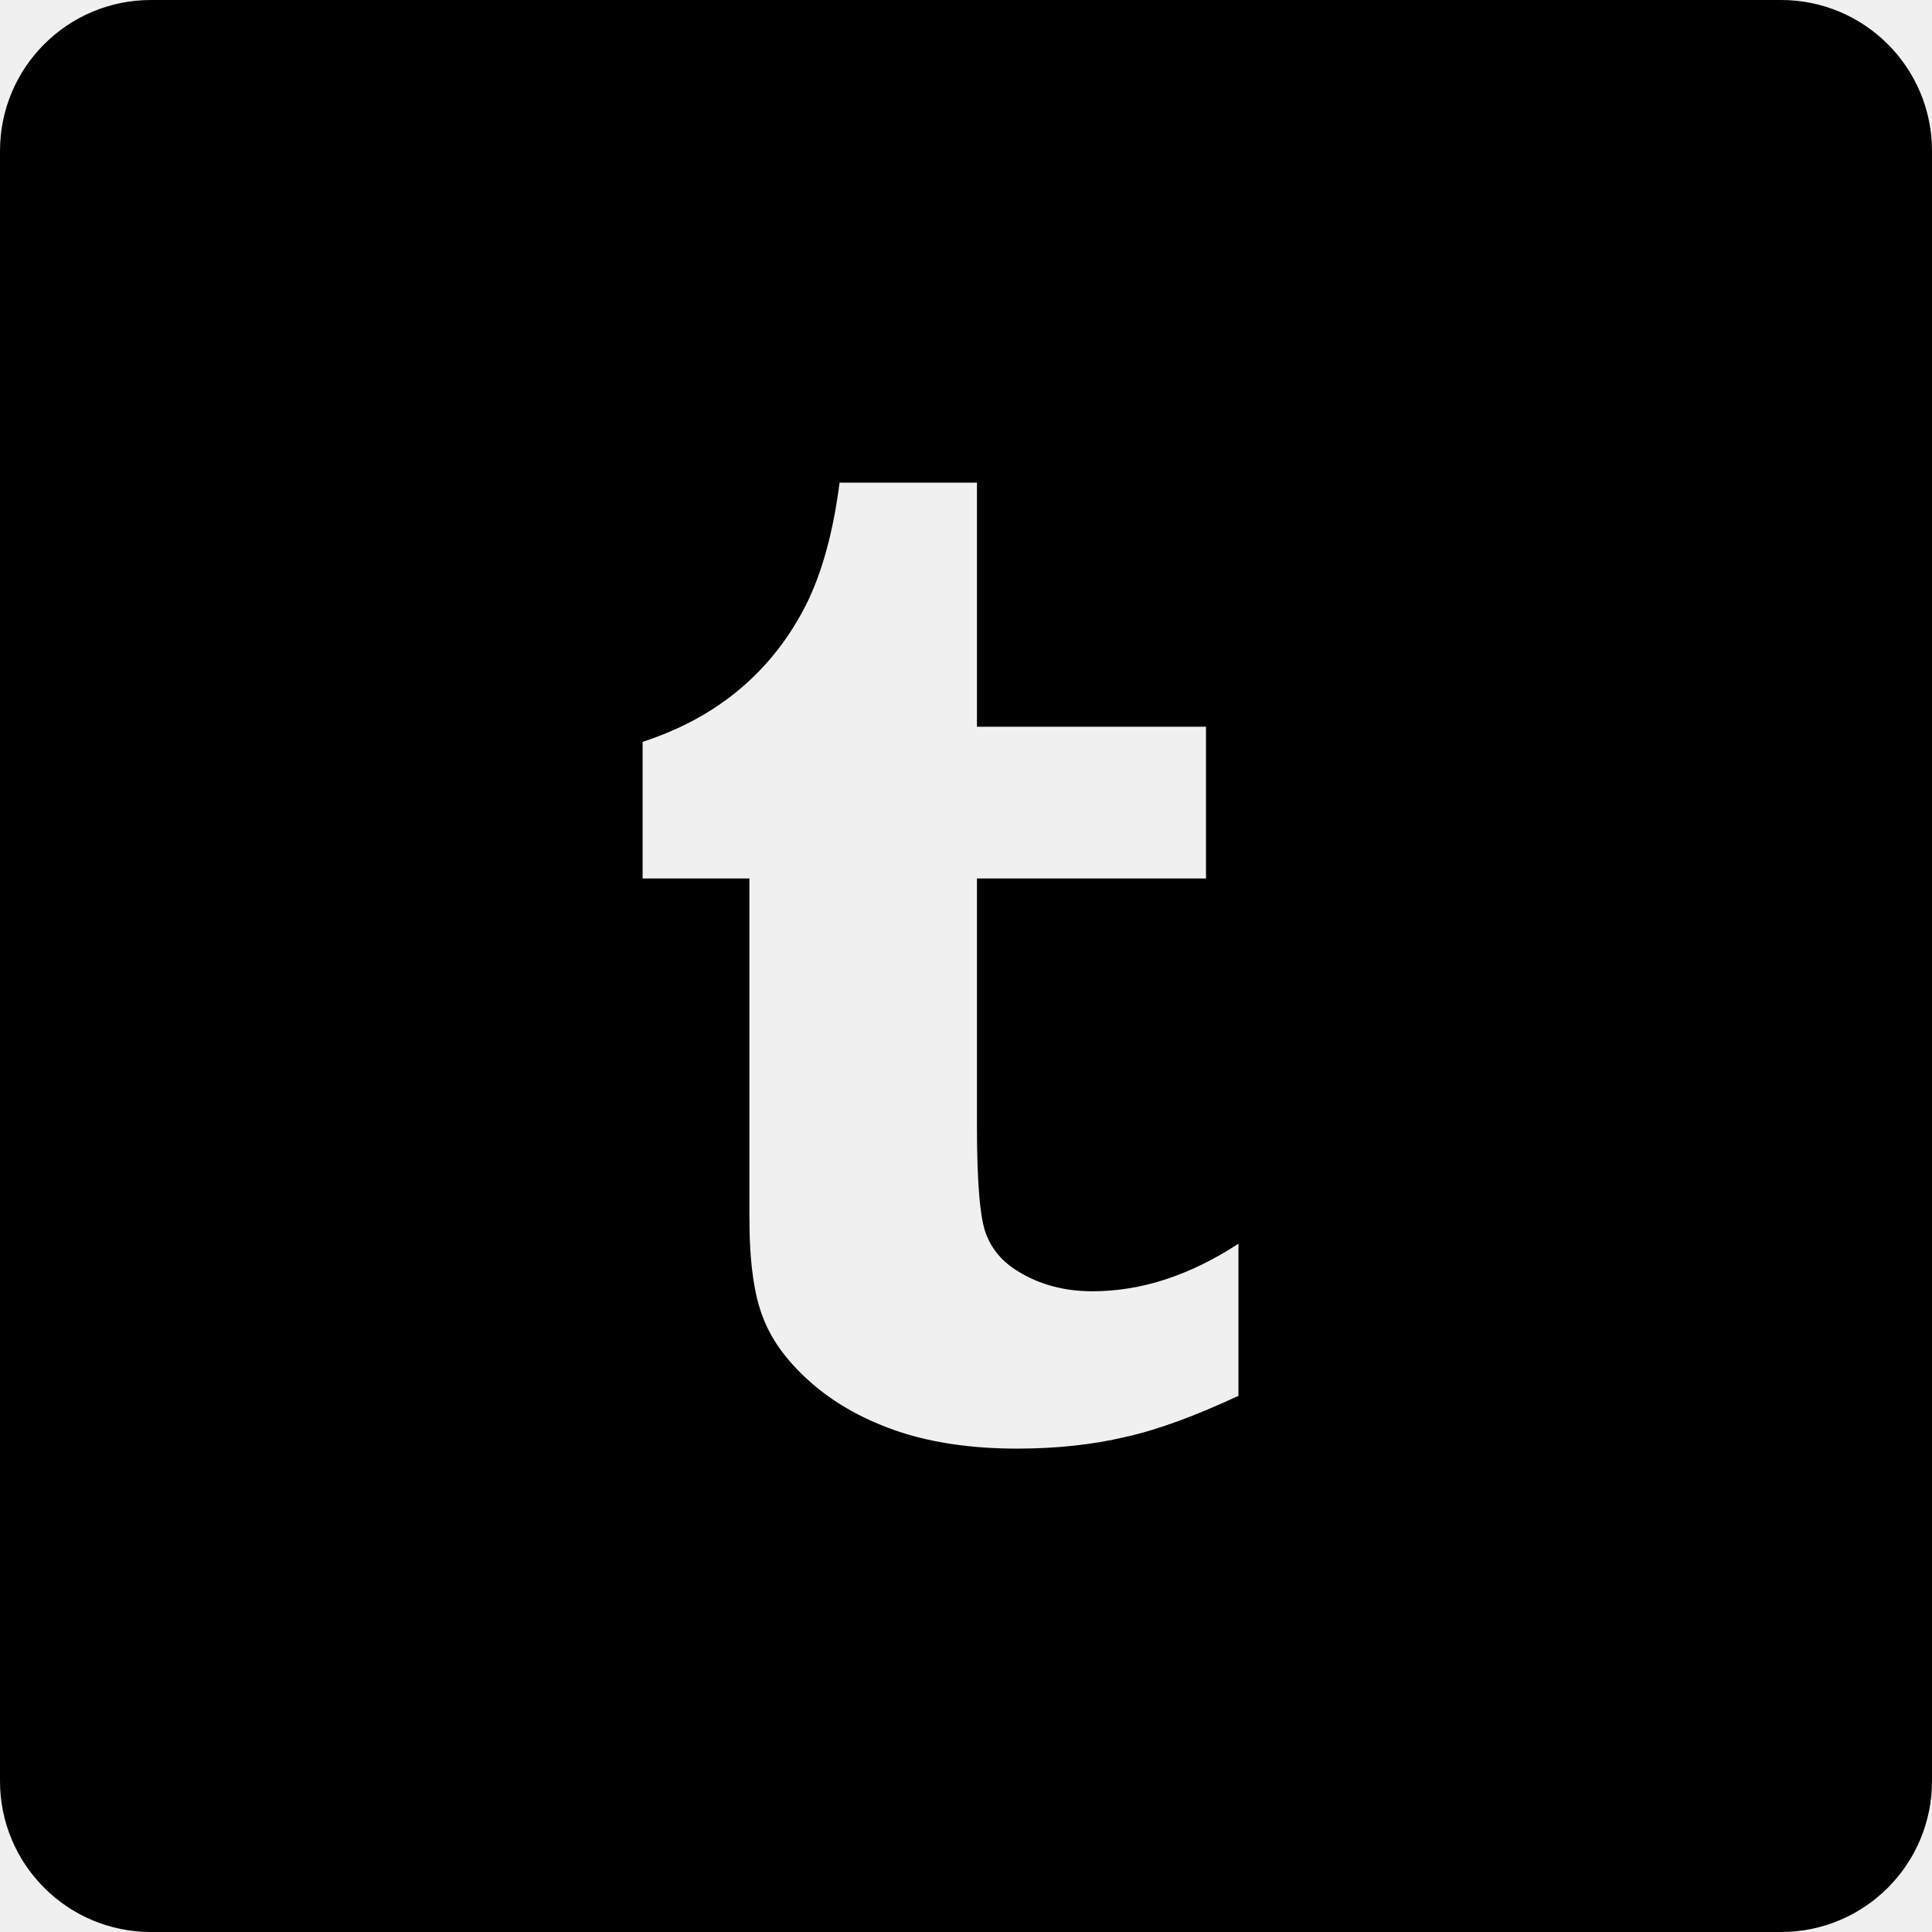
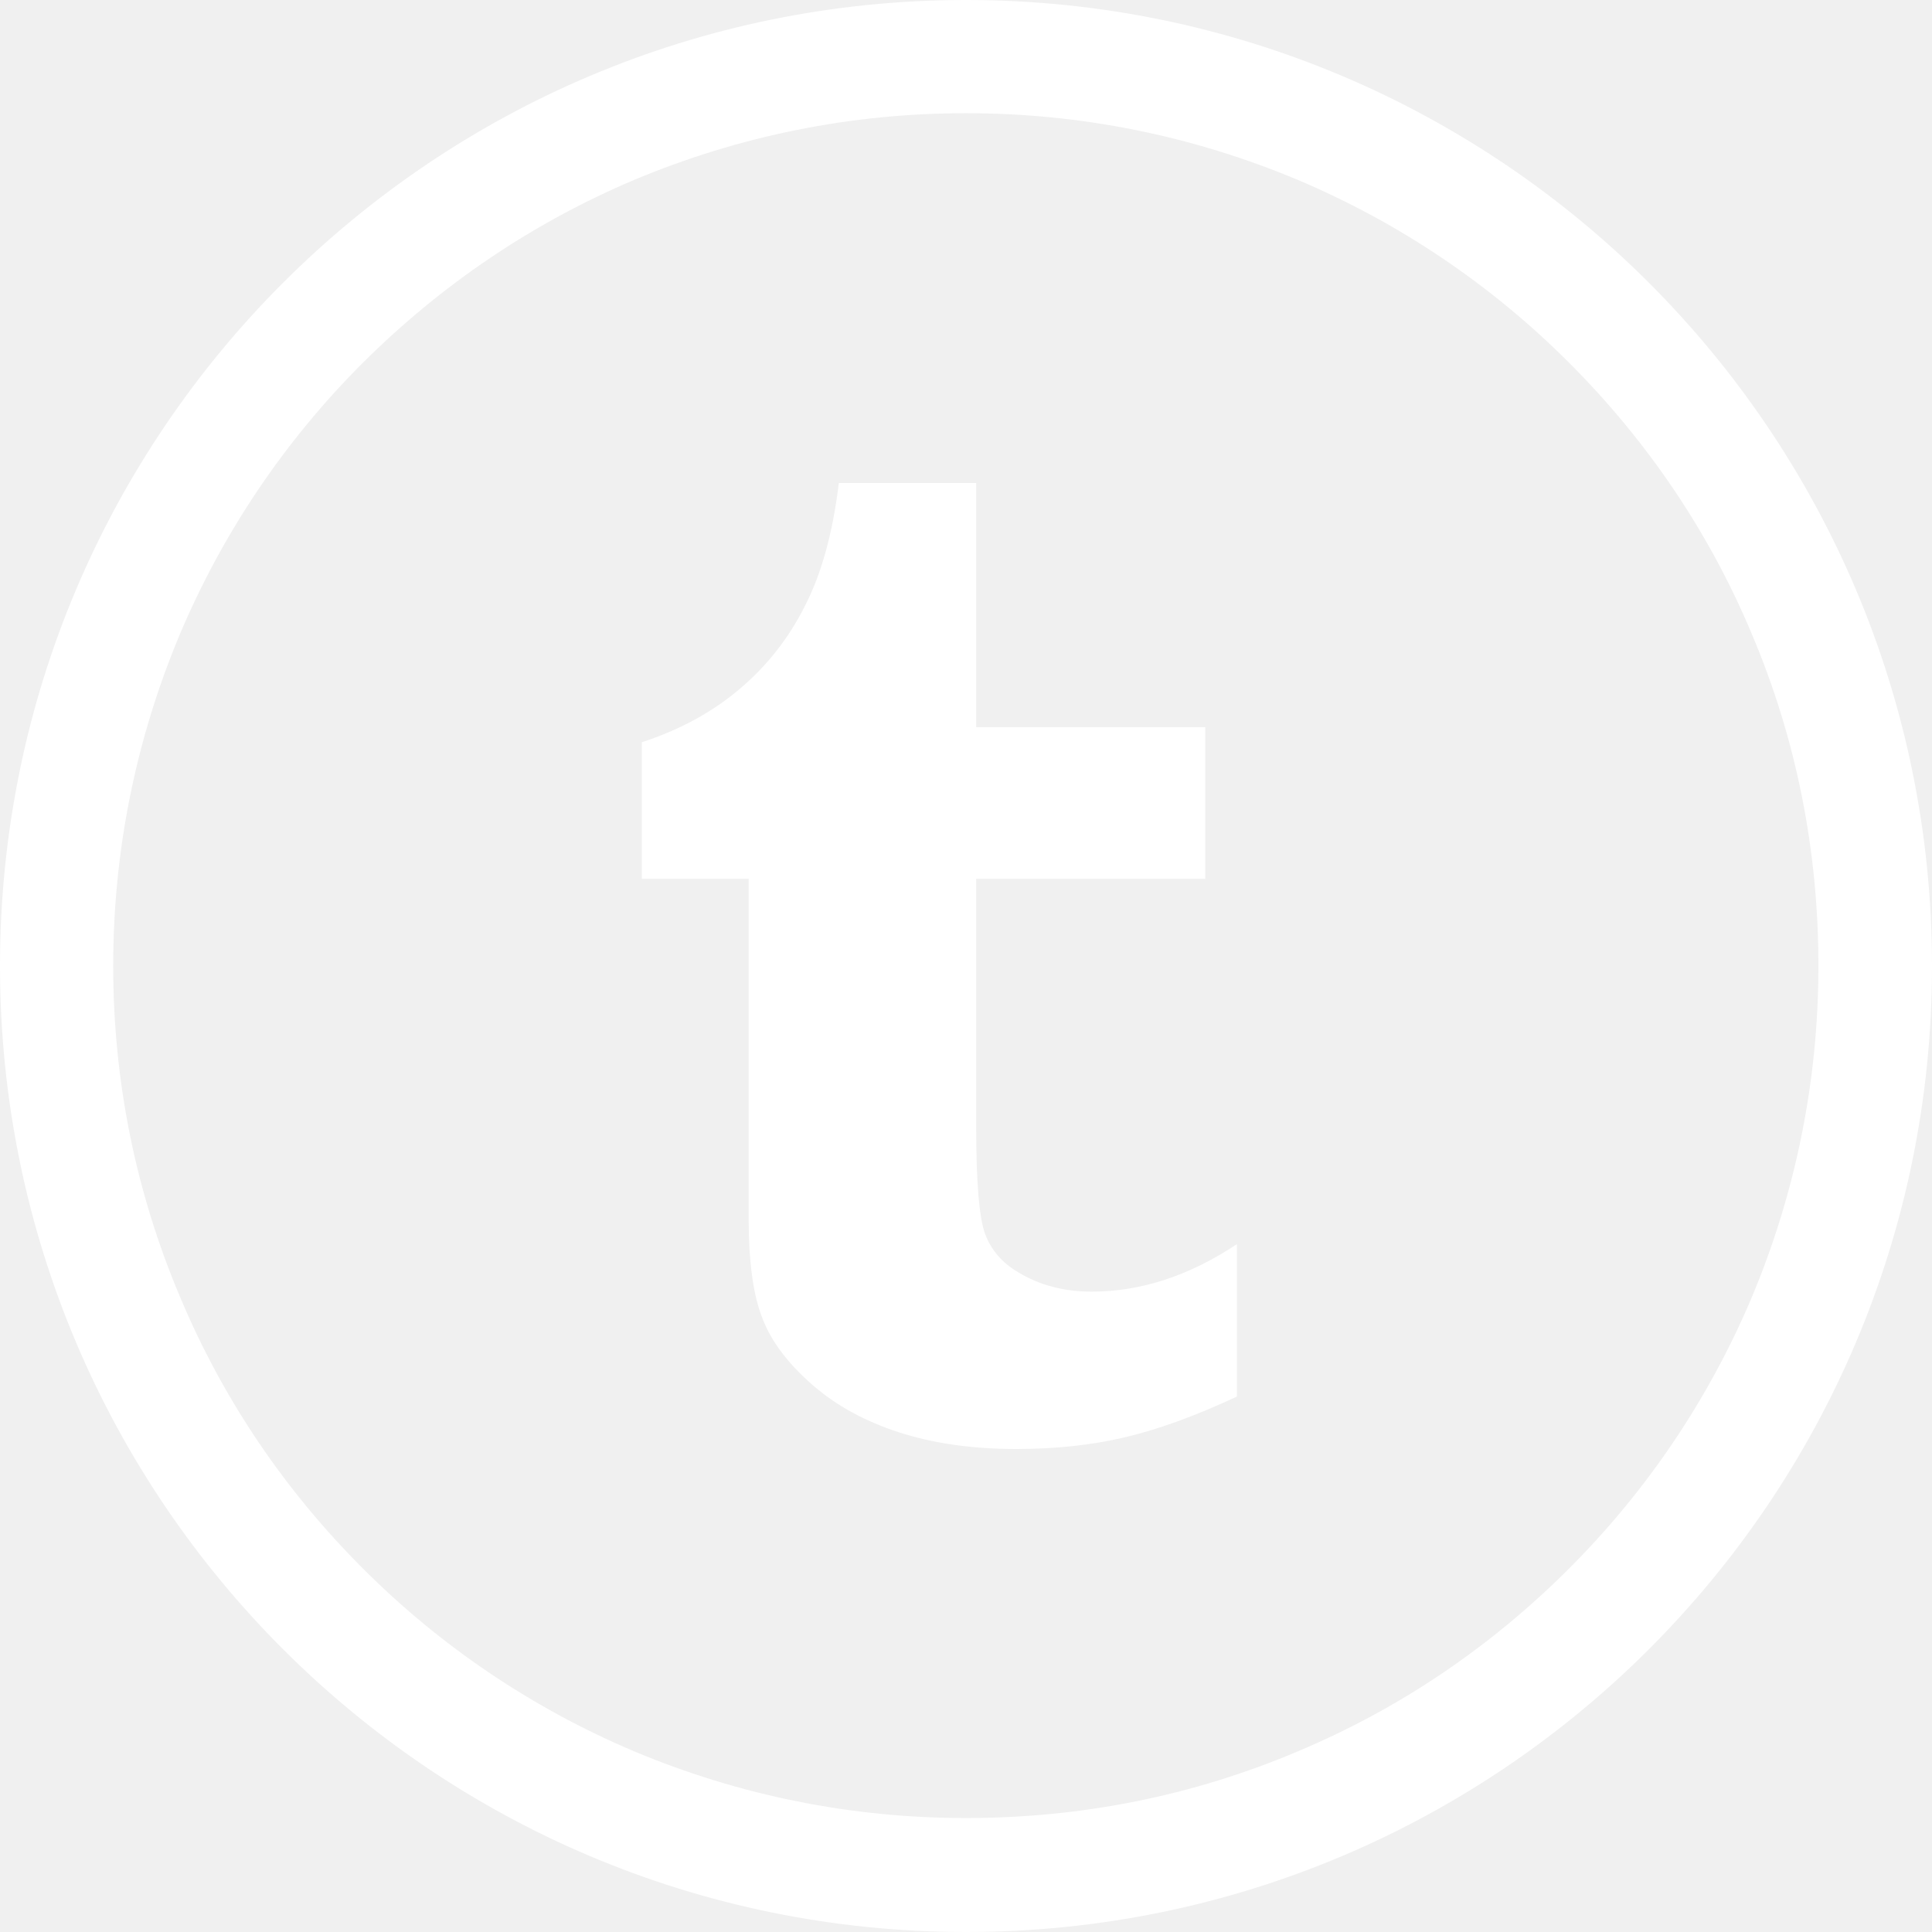
- <svg xmlns="http://www.w3.org/2000/svg" fill="#000000" height="64px" width="64px" version="1.1" id="Layer_1" viewBox="-143 145 512 512" xml:space="preserve">
+ <svg xmlns="http://www.w3.org/2000/svg" fill="#ffffff" height="24px" width="24px" version="1.1" id="Layer_1" viewBox="-143 145 512 512" xml:space="preserve">
  <g id="SVGRepo_bgCarrier" stroke-width="0" />
  <g id="SVGRepo_tracerCarrier" stroke-linecap="round" stroke-linejoin="round" />
  <g id="SVGRepo_iconCarrier">
-     <path d="M329,145h-432c-22.1,0-40,17.9-40,40v432c0,22.1,17.9,40,40,40h432c22.1,0,40-17.9,40-40V185C369,162.9,351.1,145,329,145z M185.2,515H185c-11,5.1-20.8,8.8-29.7,10.8c-8.9,2.1-18.5,3.1-28.8,3.1c-11.7,0-22.1-1.5-31-4.4c-9-3-16.7-7.2-23-12.6 c-6.4-5.5-10.8-11.3-13.2-17.5c-2.5-6.2-3.7-15.1-3.7-26.8v-89.8H27.3v-36.2c10.1-3.3,18.7-8,25.9-14.1c7.2-6.1,12.9-13.4,17.3-22 c4.3-8.5,7.3-19.4,9-32.6h36.4v64.7h60.7v40.2h-60.7v65.6c0,14.9,0.8,24.4,2.4,28.6c1.6,4.2,4.5,7.6,8.8,10.1 c5.6,3.4,12.1,5.1,19.4,5.1c13,0,25.8-4.2,38.7-12.6V515z" />
+     <g>
+       <path d="M113,145c-141.4,0-256,114.6-256,256s114.6,256,256,256s256-114.6,256-256S254.4,145,113,145z M272.8,560.7 c-20.8,20.8-44.9,37.1-71.8,48.4c-27.8,11.8-57.4,17.7-88,17.7c-30.5,0-60.1-6-88-17.7c-26.9-11.4-51.1-27.7-71.8-48.4 c-20.8-20.8-37.1-44.9-48.4-71.8C-107,461.1-113,431.5-113,401s6-60.1,17.7-88c11.4-26.9,27.7-51.1,48.4-71.8 c20.9-20.8,45-37.1,71.9-48.5C52.9,181,82.5,175,113,175s60.1,6,88,17.7c26.9,11.4,51.1,27.7,71.8,48.4 c20.8,20.8,37.1,44.9,48.4,71.8c11.8,27.8,17.7,57.4,17.7,88c0,30.5-6,60.1-17.7,88C309.8,515.8,293.5,540,272.8,560.7z" />
+       <path d="M126.9,482.2c-4.3-2.5-7.2-5.9-8.8-10.1c-1.6-4.2-2.4-13.7-2.4-28.6v-65.6h60.7v-40.2h-60.7V273H79.3 c-1.6,13.2-4.6,24.1-9,32.6c-4.3,8.6-10.1,15.9-17.3,22c-7.2,6.1-15.8,10.8-25.9,14.1v36.2h28.3v89.8c0,11.7,1.2,20.6,3.7,26.8 c2.4,6.2,6.9,12,13.2,17.5c6.3,5.5,14,9.7,23,12.6c9,2.9,19.3,4.4,31,4.4c10.3,0,19.9-1,28.8-3.1c8.9-2.1,18.8-5.7,29.7-10.8v-40.4 c-12.6,8.4-25.5,12.6-38.5,12.6C139,487.3,132.5,485.6,126.9,482.2z" />
+     </g>
  </g>
</svg>
